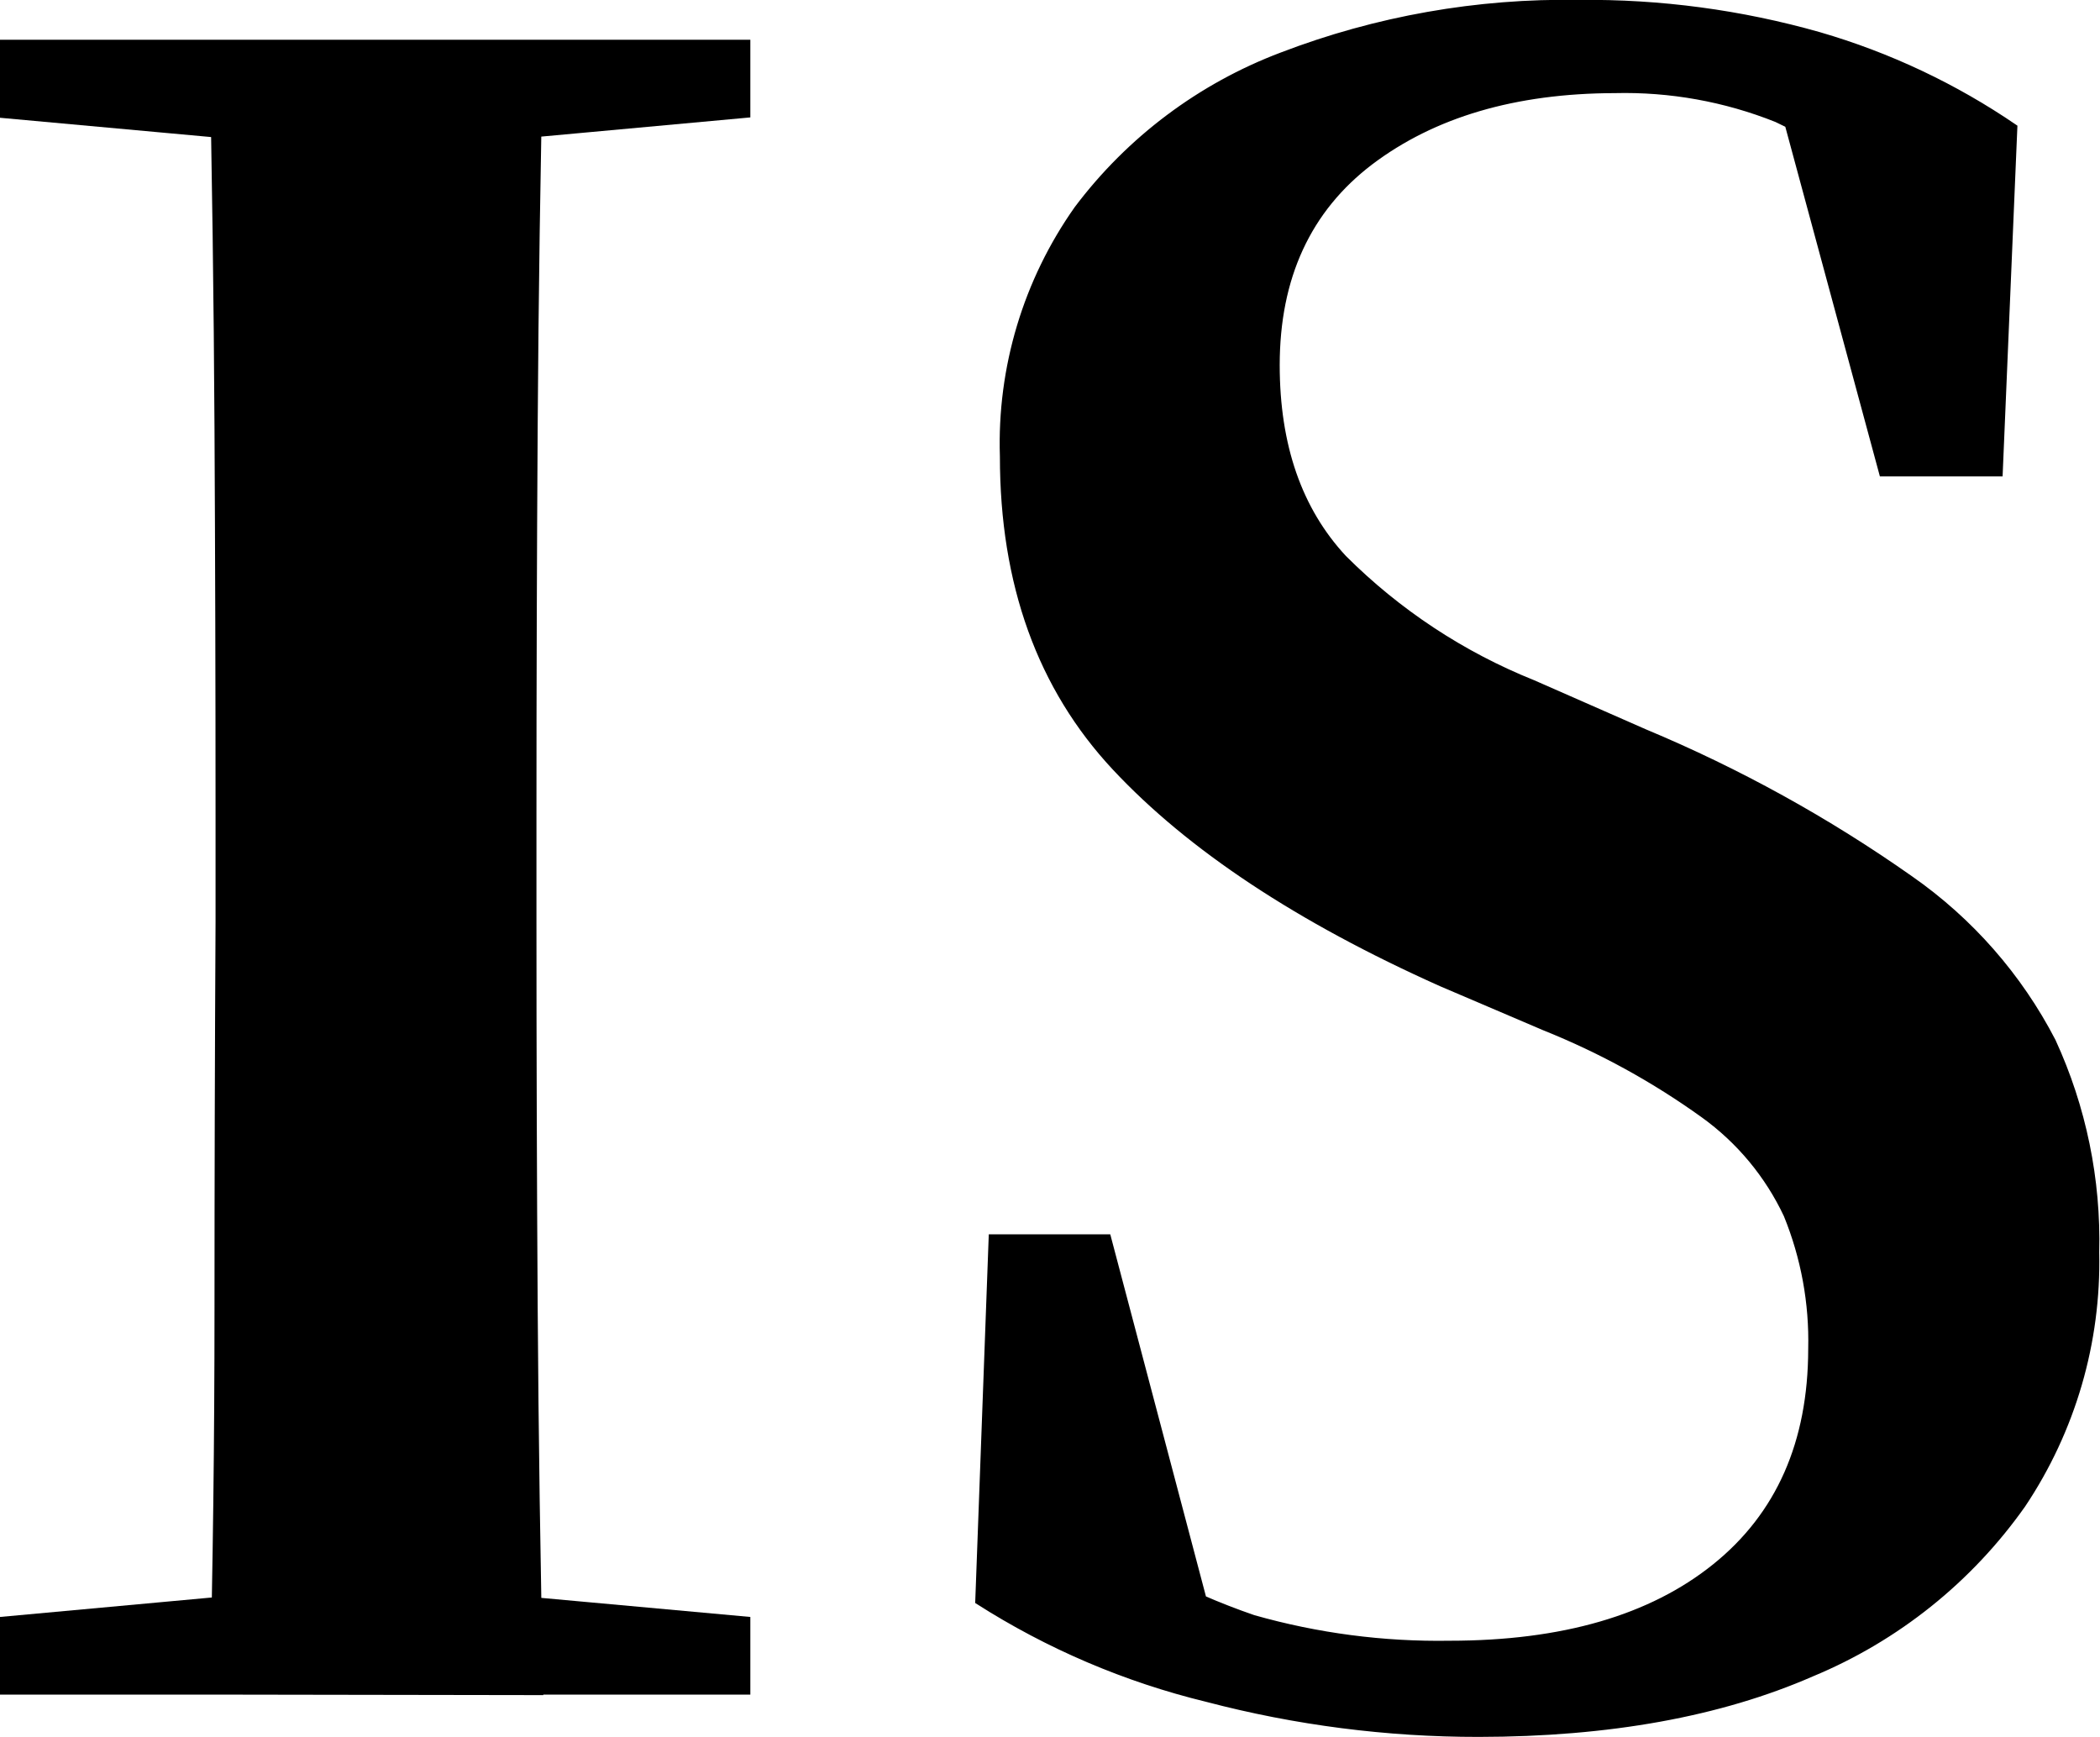
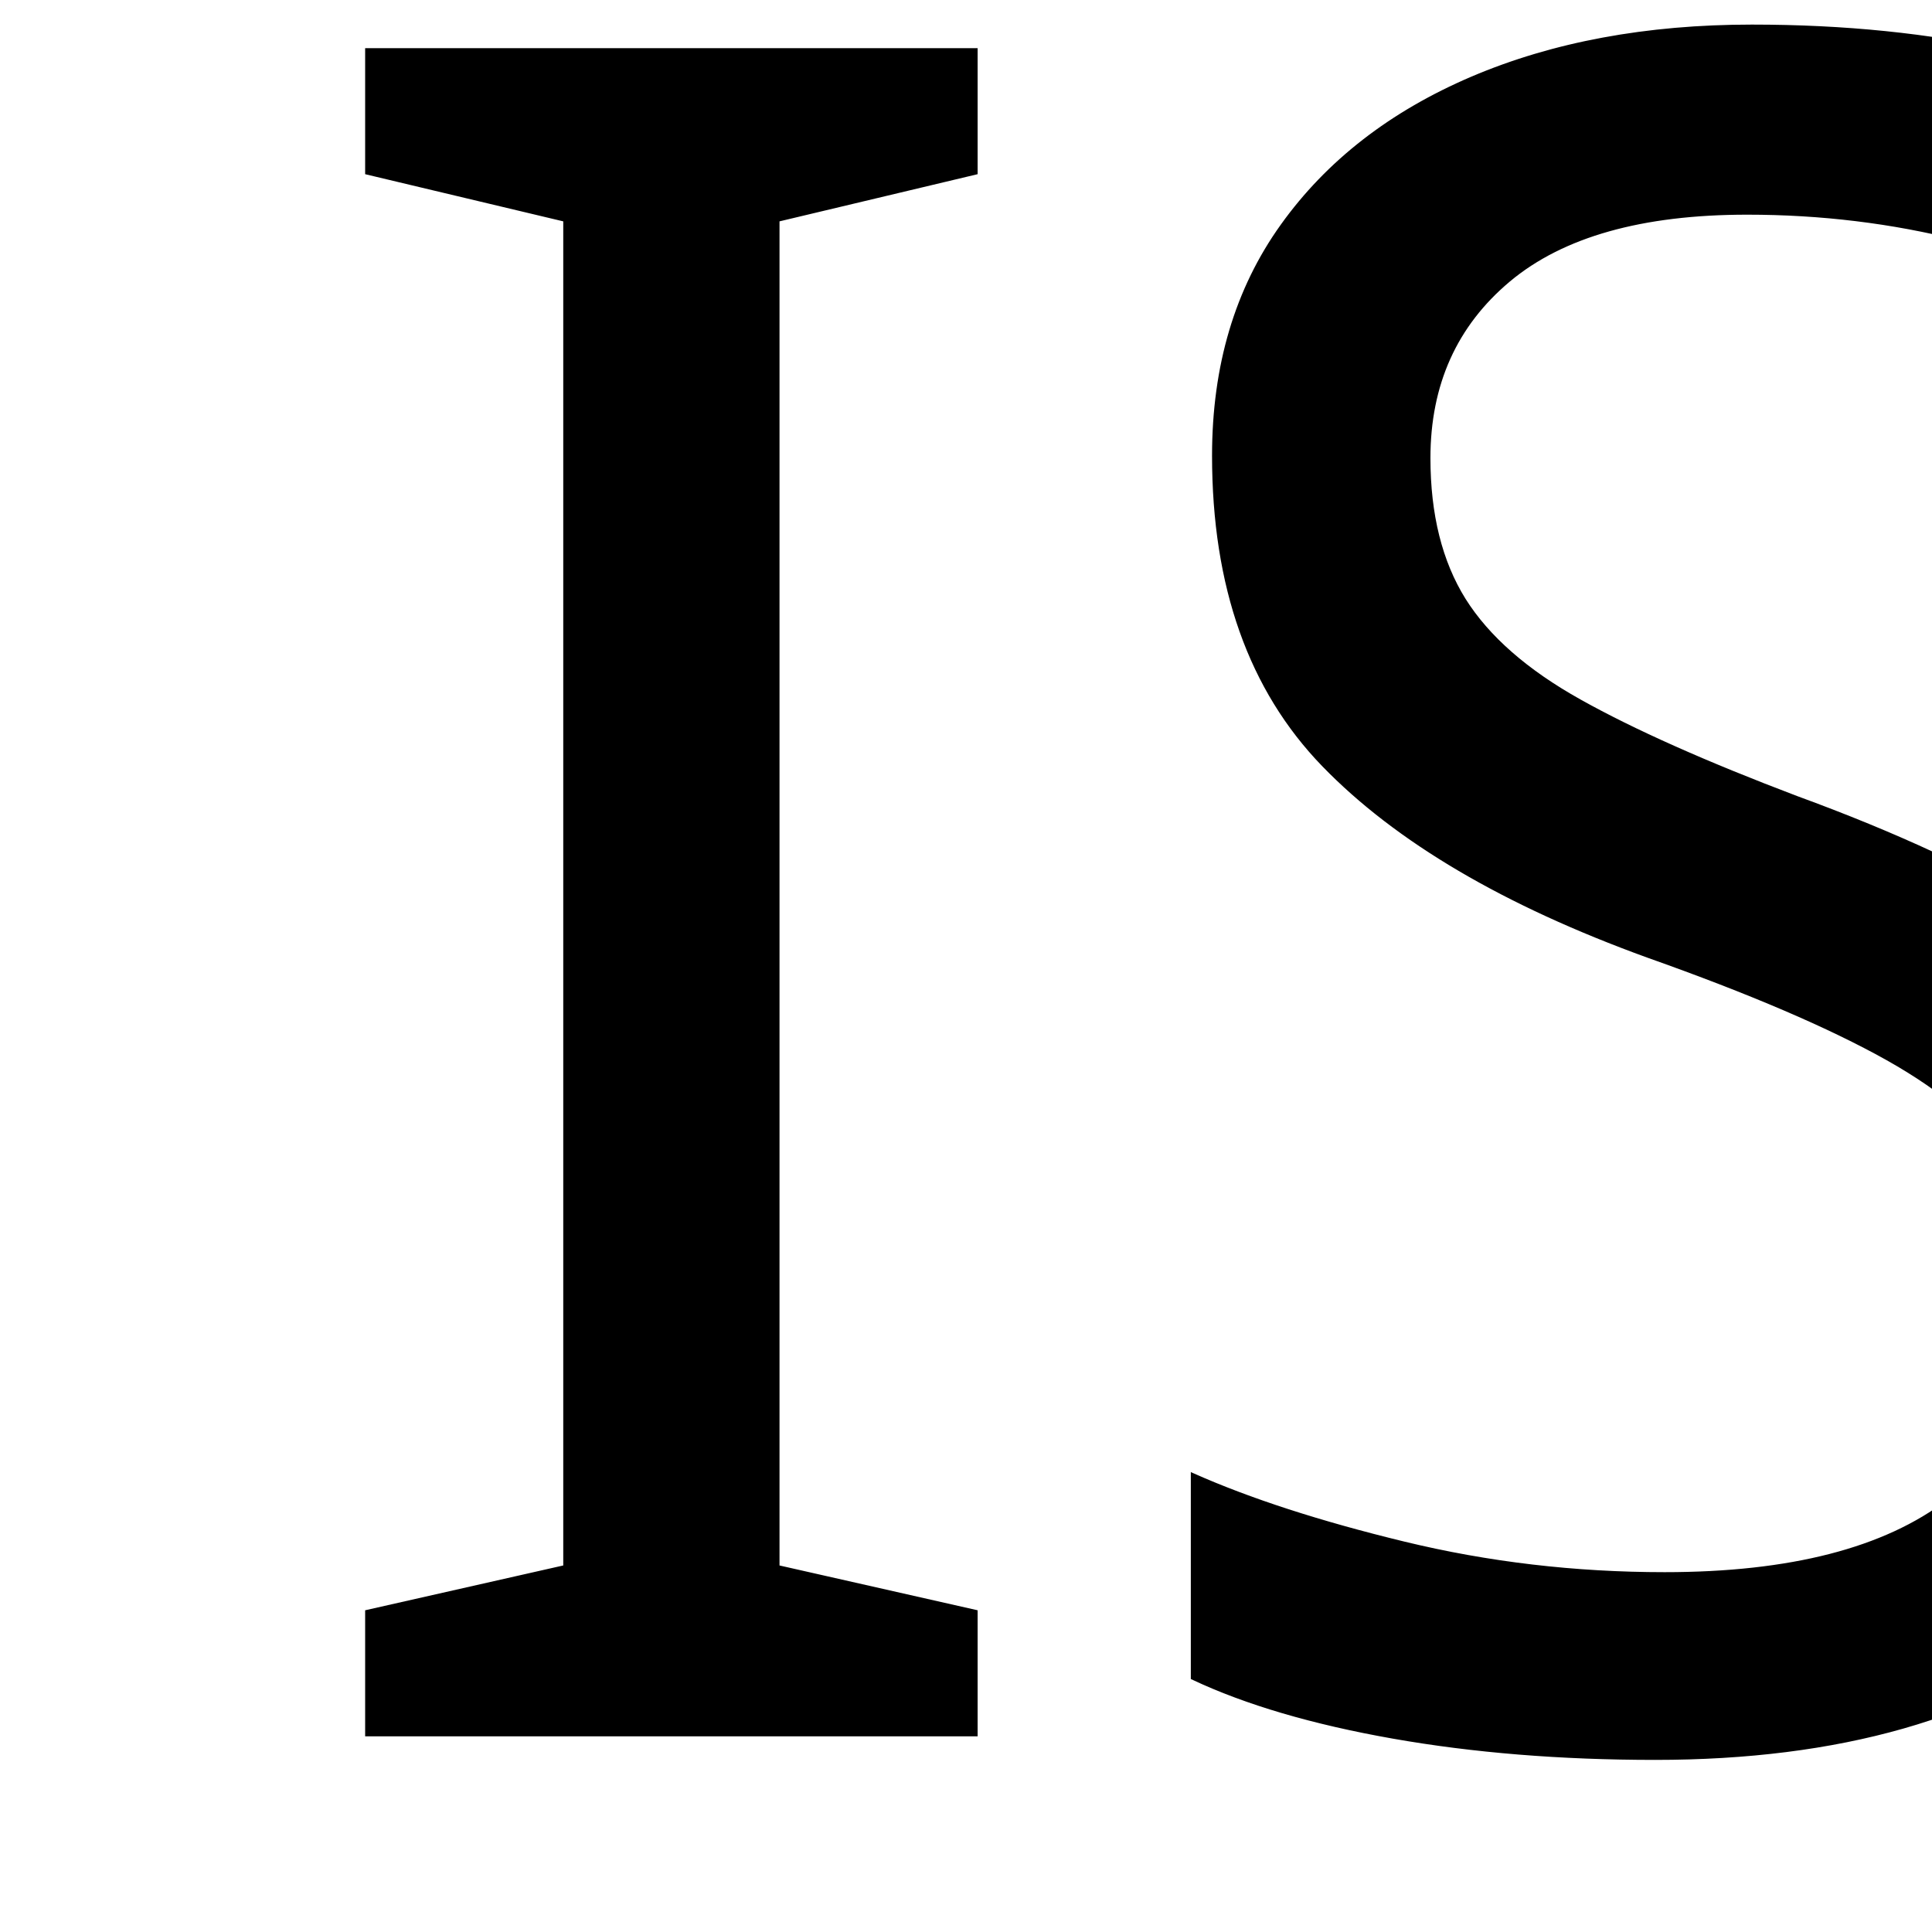
- <svg xmlns="http://www.w3.org/2000/svg" id="图层_1" data-name="图层 1" viewBox="0 0 120.08 99.32">
-   <defs>
-     <style>.cls-1{stroke:#000;stroke-miterlimit:10;stroke-width:0.25px;}</style>
-   </defs>
-   <path class="cls-1" d="M2.73,20.22V16H45.39v4.2L25.78,22H22.21Zm0,90.16v-4.2l19.48-1.79h3.57l19.61,1.79v4.2Zm12,0Q15,99.55,15,88.54t.06-22.22V60.21q0-11.08-.06-22.1T14.7,16H33.55q-.25,10.83-.32,22t-.07,22.22v6q0,11.09.07,22.09t.32,22.1Z" transform="translate(-2.61 -13.6)" />
-   <path class="cls-1" d="M87.16,112.8a61,61,0,0,1-15.54-2,43.36,43.36,0,0,1-13.12-5.6l.77-20.89H66l6.36,24.07L64.62,105l-1.4-4.84a39.46,39.46,0,0,0,11.07,5.92,38.66,38.66,0,0,0,11.21,1.47q9.68,0,15.15-4.4t5.48-12.41a19,19,0,0,0-1.4-7.64A14.76,14.76,0,0,0,100,77.4a42.85,42.85,0,0,0-9.1-5L85,69.88Q72.77,64.41,66.34,57.53T59.91,39.7a23.28,23.28,0,0,1,4.26-14.19,26.29,26.29,0,0,1,11.72-8.79,45.38,45.38,0,0,1,17-3,48.4,48.4,0,0,1,13.75,1.84,39.2,39.2,0,0,1,11.2,5.29L117,40.72H110.2L104,17.8l8.41,3.57,1,5.09a41.74,41.74,0,0,0-9.23-6,23.36,23.36,0,0,0-9.24-1.66Q86.4,18.82,81,22.9c-3.56,2.71-5.34,6.58-5.34,11.58q0,6.89,3.82,11a32.3,32.3,0,0,0,10.82,7.14l6.37,2.8a79.84,79.84,0,0,1,15.21,8.4,25.81,25.81,0,0,1,8.15,9.3,27.27,27.27,0,0,1,2.49,12.1,25,25,0,0,1-4.21,14.45,27.83,27.83,0,0,1-12.09,9.68Q98.35,112.79,87.16,112.8Z" transform="translate(-2.61 -13.6)" />
+ <svg xmlns="http://www.w3.org/2000/svg" version="1.1" id="图层_1" x="0px" y="0px" viewBox="0 0 128 128" style="enable-background:new 0 0 128 128;" xml:space="preserve">
+   <style type="text/css">
+ 	.st0{stroke:#000000;stroke-width:0.25;stroke-miterlimit:10;}
+ 	.st1{font-family:'Mistral';}
+ 	.st2{font-size:156.296px;}
+ </style>
+   <text transform="matrix(1 0 0 1 18.0669 114.9102)" class="st0 st1 st2">IS</text>
</svg>
